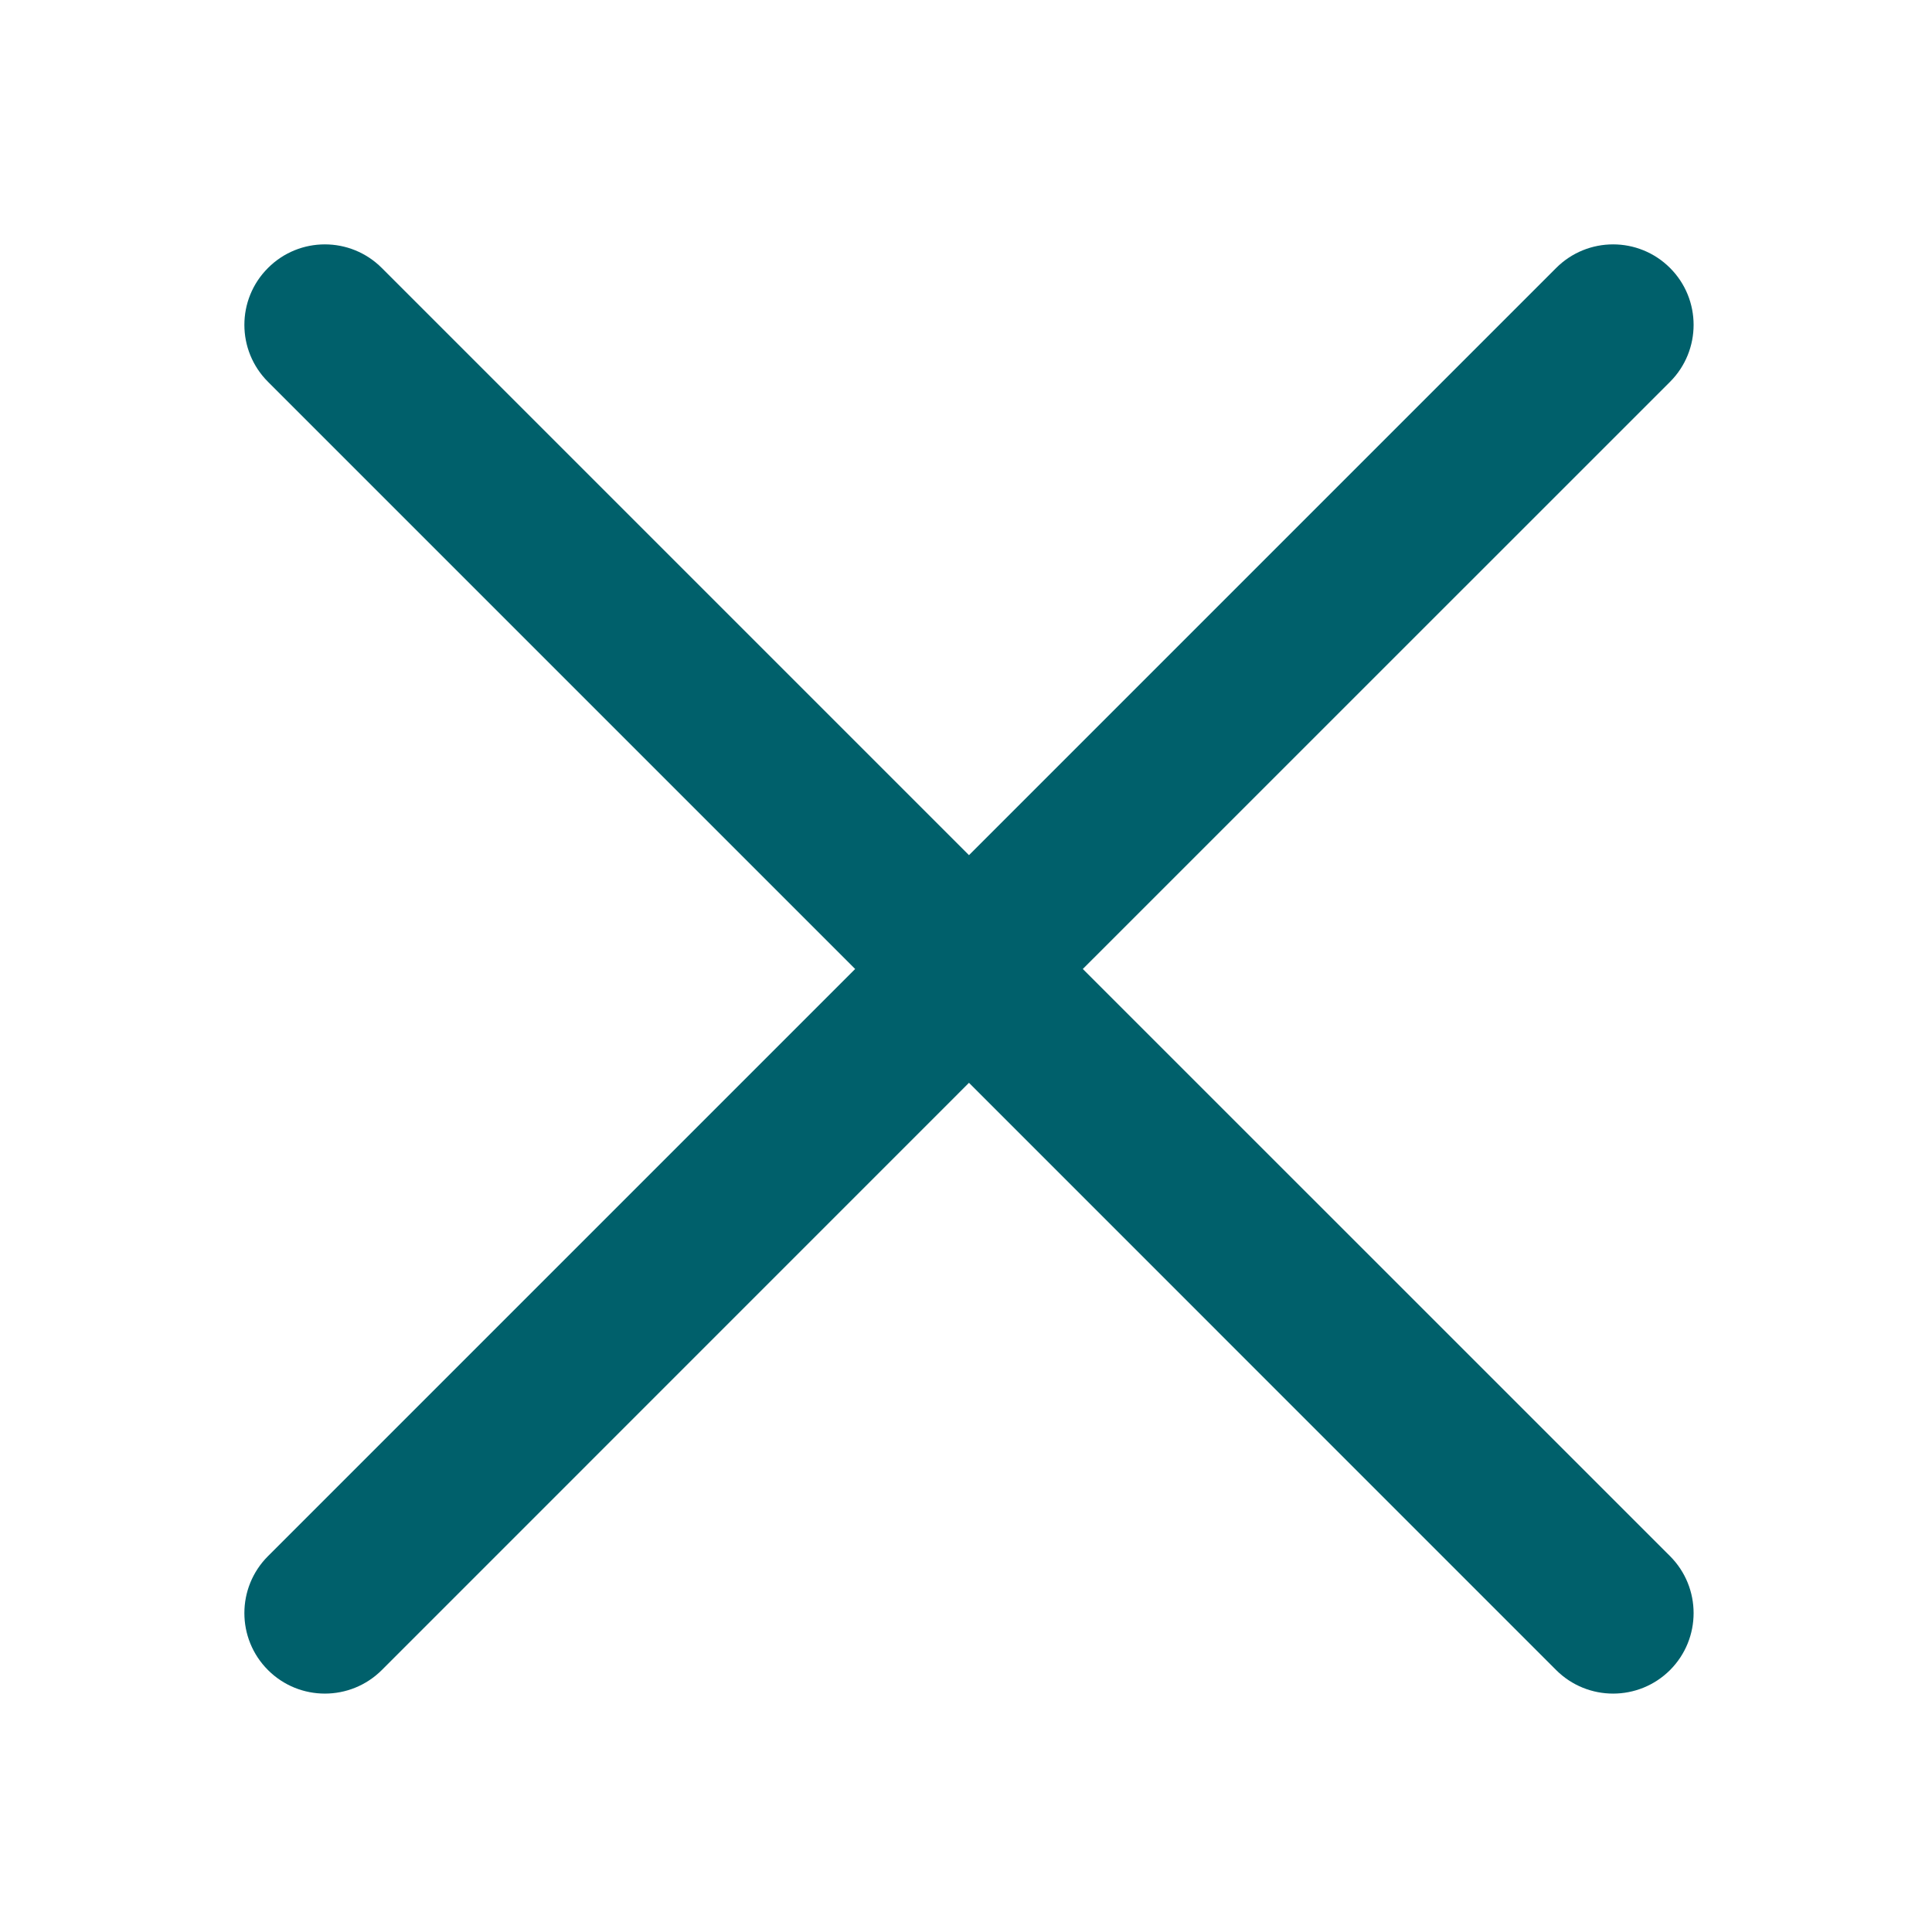
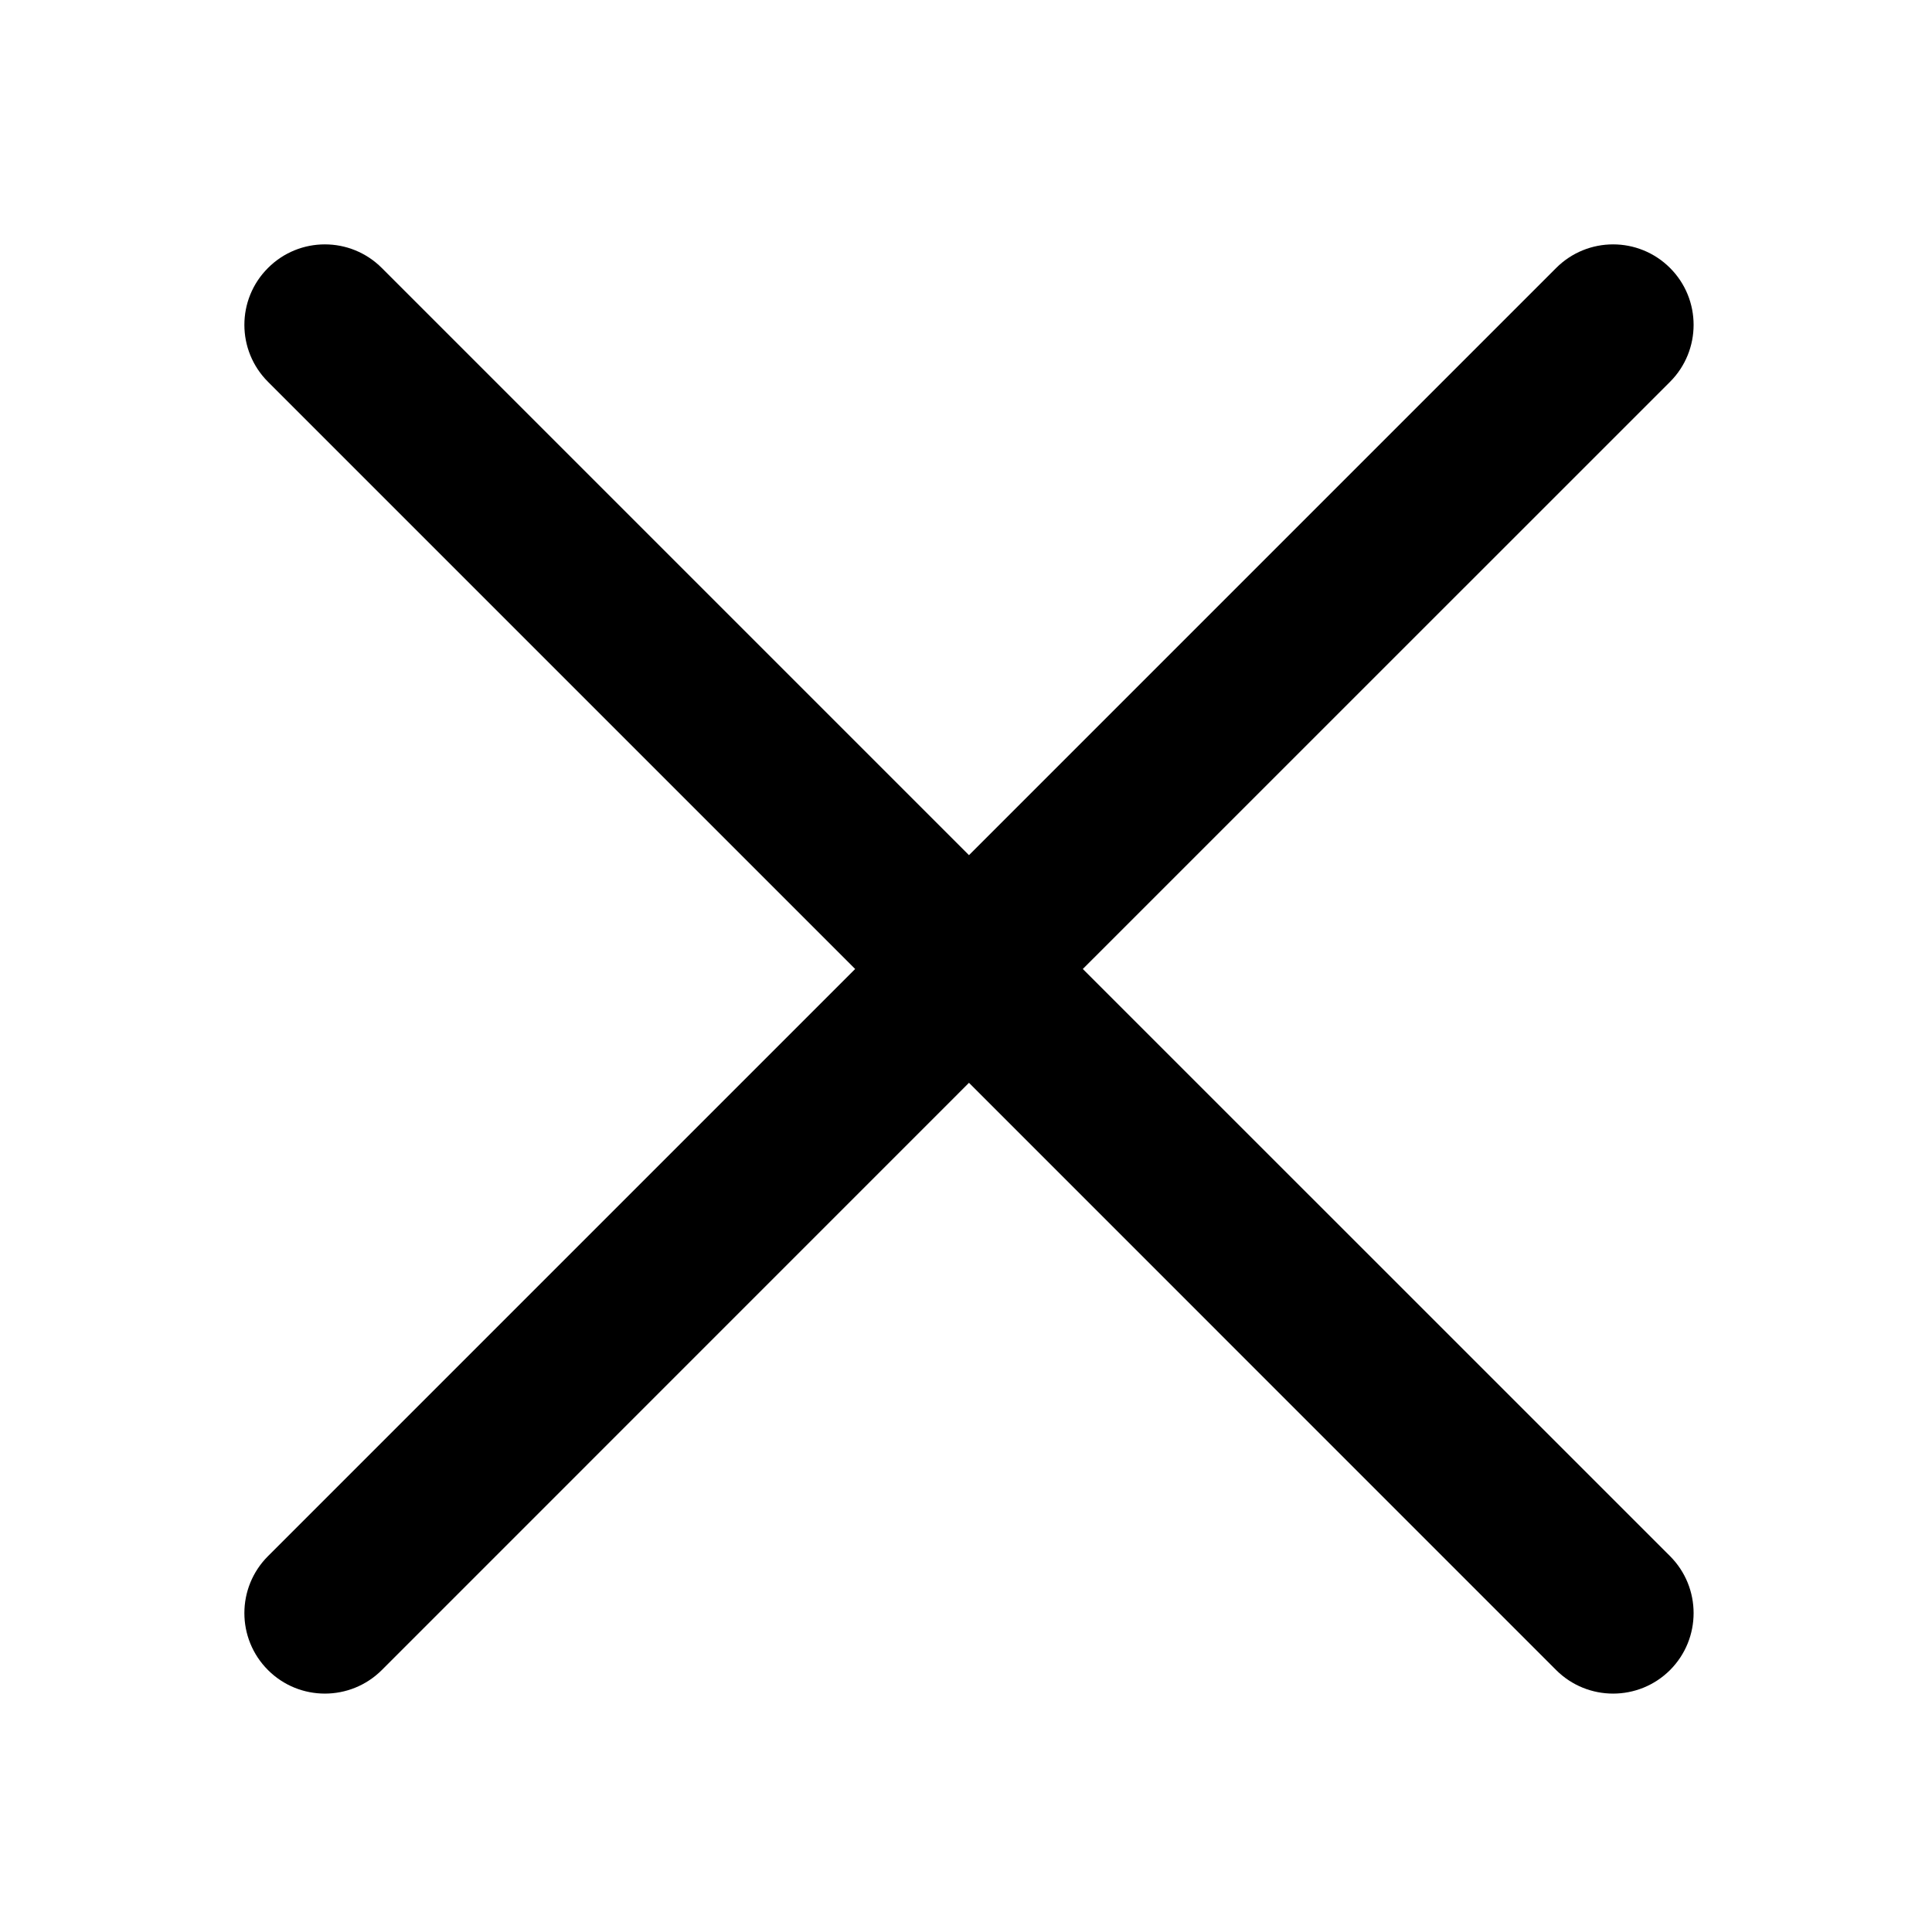
<svg xmlns="http://www.w3.org/2000/svg" width="32px" height="32px" viewBox="0 0 24 24" fill="none">
-   <path d="M20.746 3.329C20.355 2.938 19.722 2.938 19.331 3.329L12.037 10.623L4.743 3.329C4.352 2.938 3.719 2.938 3.329 3.329C2.938 3.719 2.938 4.352 3.329 4.743L10.623 12.037L3.329 19.331C2.938 19.722 2.938 20.355 3.329 20.746C3.719 21.136 4.352 21.136 4.743 20.746L12.037 13.451L19.331 20.746C19.722 21.136 20.355 21.136 20.746 20.746C21.136 20.355 21.136 19.722 20.746 19.331L13.451 12.037L20.746 4.743C21.136 4.352 21.136 3.719 20.746 3.329Z" fill="#00606b" />
+   <path d="M20.746 3.329C20.355 2.938 19.722 2.938 19.331 3.329L12.037 10.623L4.743 3.329C4.352 2.938 3.719 2.938 3.329 3.329C2.938 3.719 2.938 4.352 3.329 4.743L10.623 12.037L3.329 19.331C2.938 19.722 2.938 20.355 3.329 20.746C3.719 21.136 4.352 21.136 4.743 20.746L12.037 13.451L19.331 20.746C19.722 21.136 20.355 21.136 20.746 20.746C21.136 20.355 21.136 19.722 20.746 19.331L13.451 12.037L20.746 4.743C21.136 4.352 21.136 3.719 20.746 3.329Z" fill="currentColor" />
</svg>
